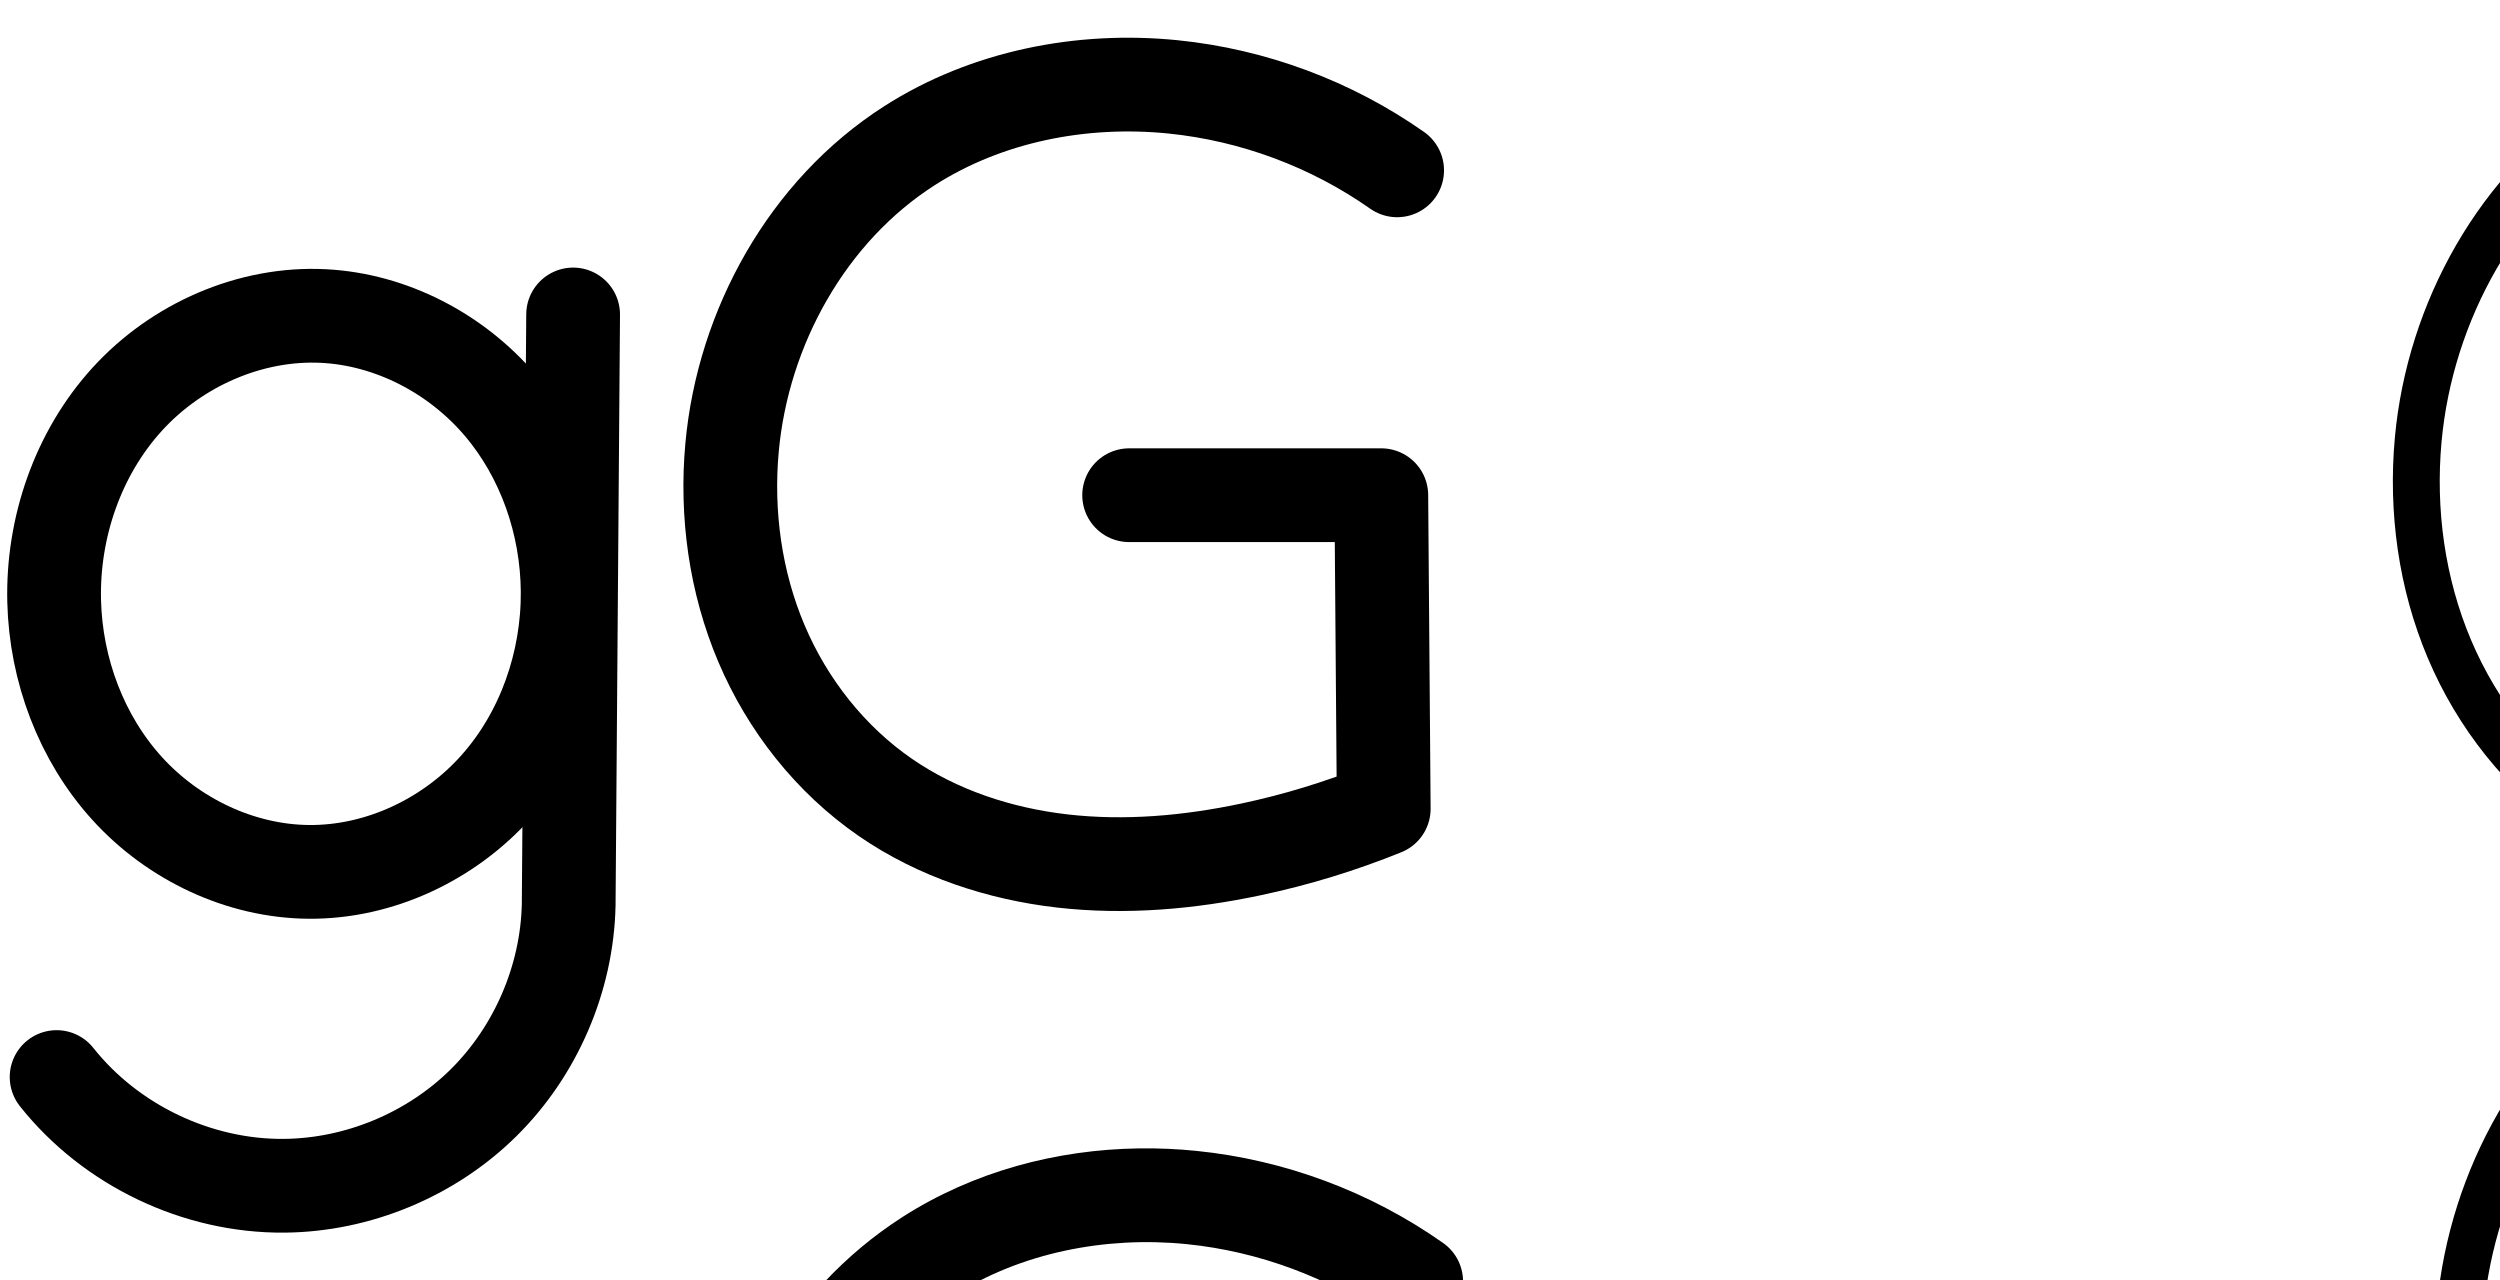
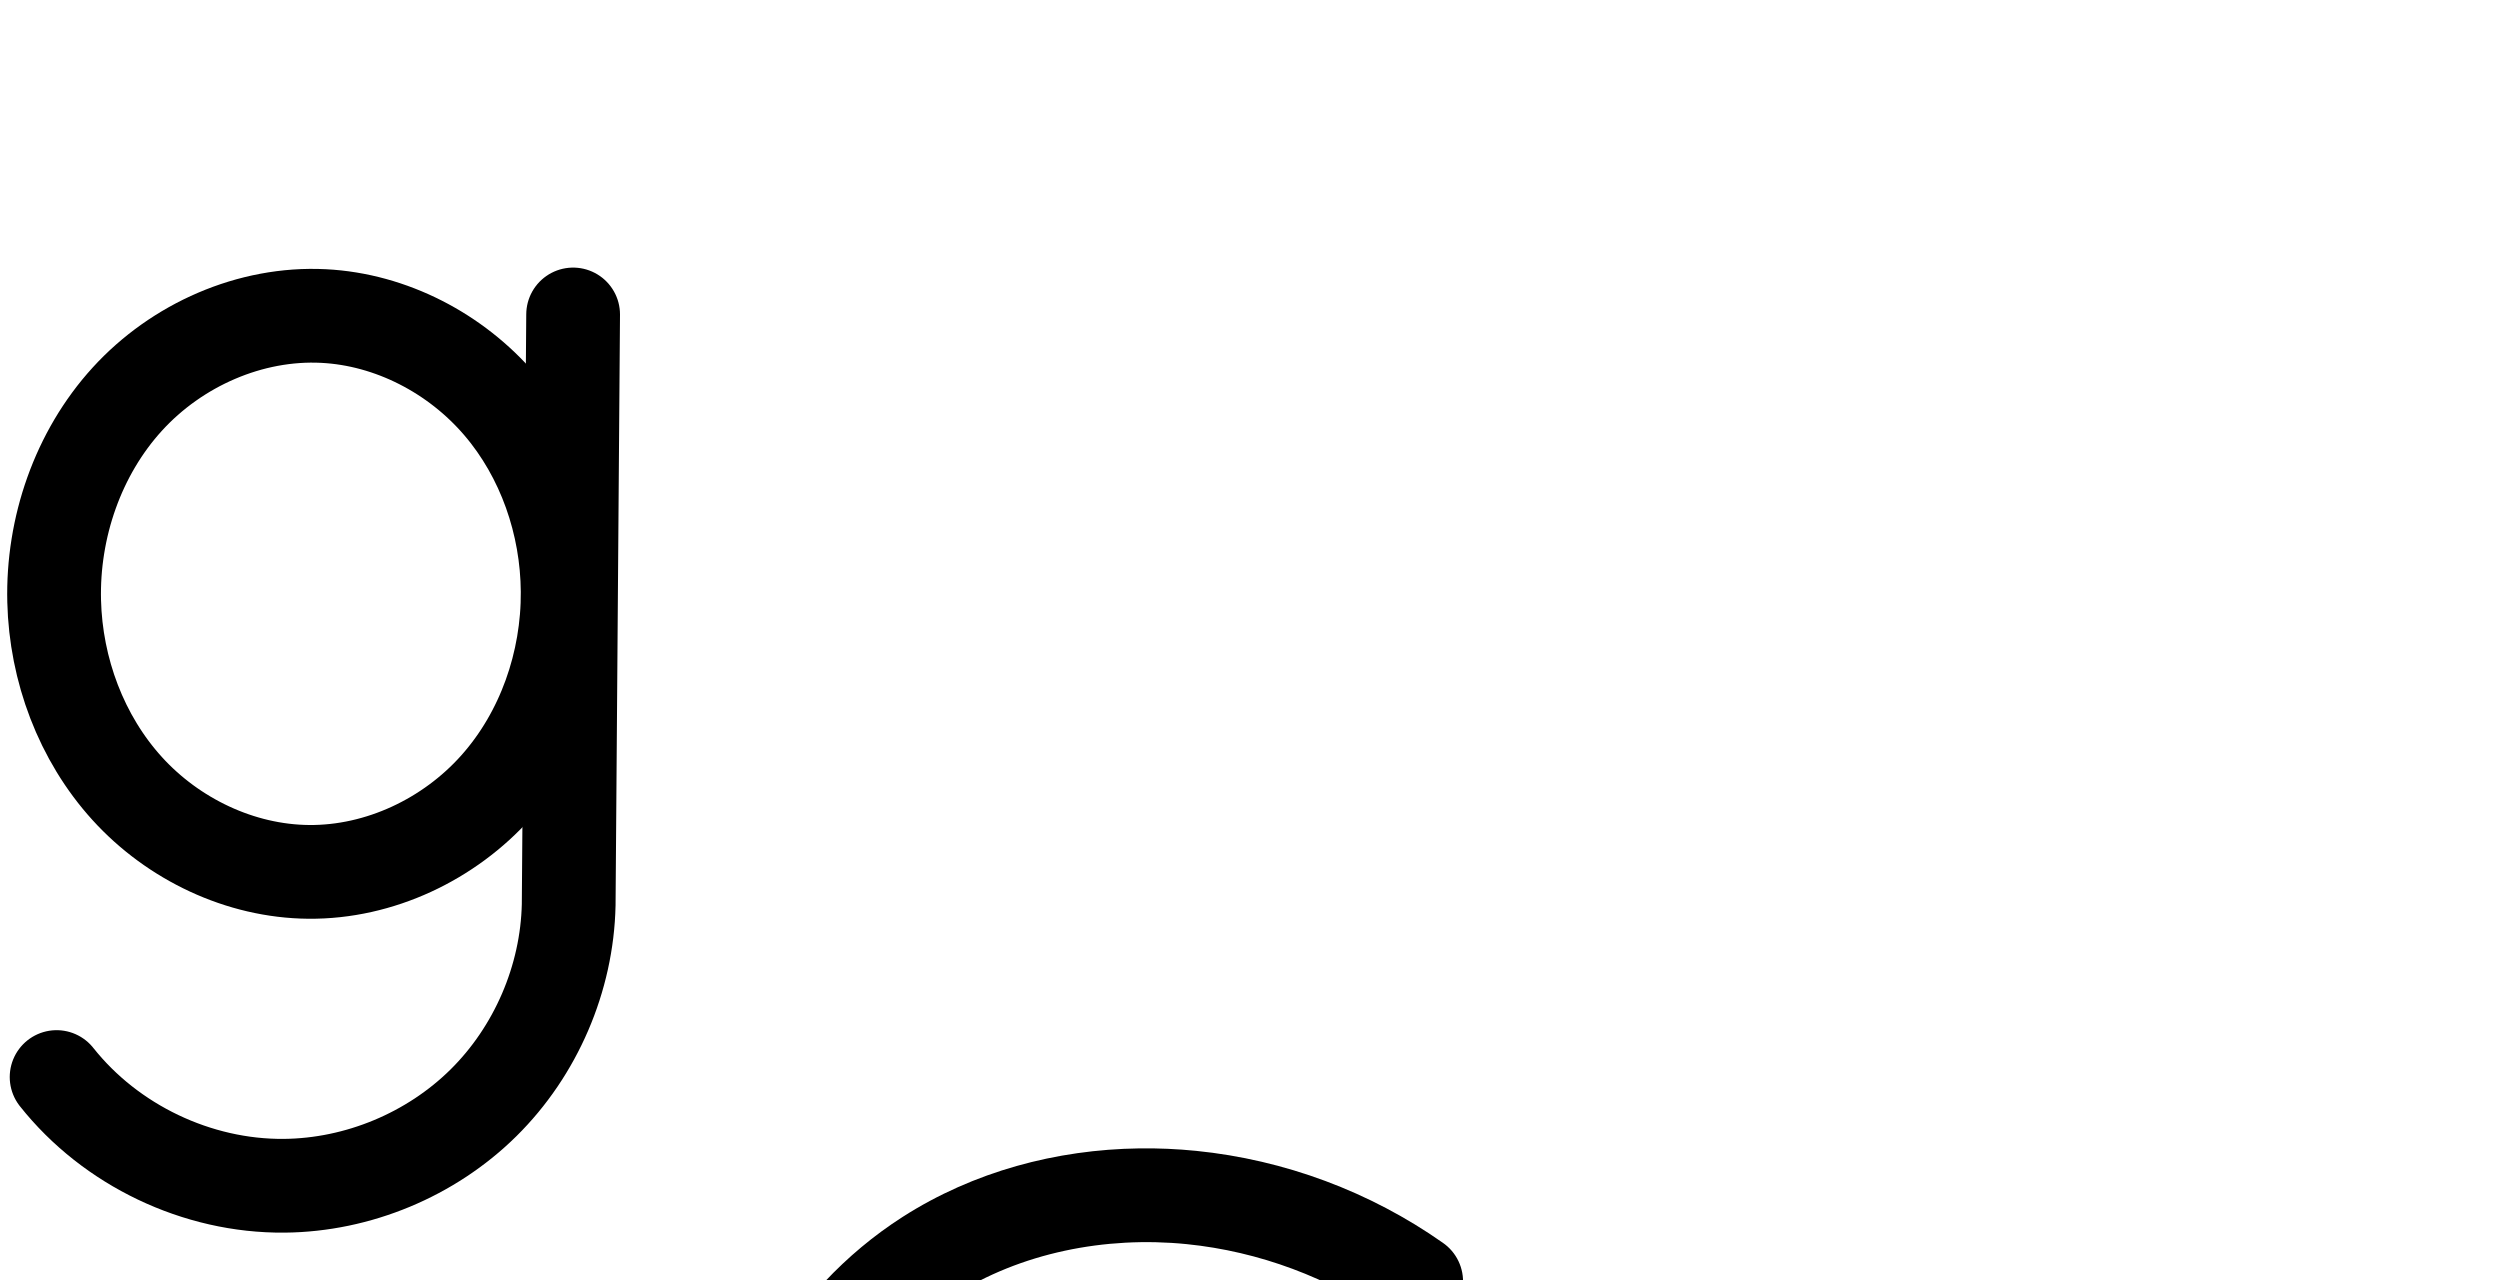
<svg xmlns="http://www.w3.org/2000/svg" version="1.1" id="svg2992" height="2048" width="4000">
  <defs id="defs5498">
    </defs>
  <g transform="translate(5944.954,1347.694)" id="layer1">
    <g id="layer1-6" transform="translate(-14814.53,16.04333)">
      <path style="fill:none;fill-rule:evenodd;stroke:#000000;stroke-width:150;stroke-linecap:round;stroke-linejoin:round;stroke-miterlimit:4;stroke-dasharray:none;stroke-opacity:1" d="m 8960.15,359.539 c 86.558,109.147 224.952,175.235 364.249,173.943 117.928,-1.094 234.744,-49.701 318.639,-132.586 83.895,-82.885 133.915,-199.102 136.438,-317.009 l 7.103,-944.473" id="path4275-3-1-9" />
      <path style="fill:none;fill-rule:evenodd;stroke:#000000;stroke-width:150;stroke-linecap:round;stroke-linejoin:round;stroke-miterlimit:4;stroke-dasharray:none;stroke-opacity:1" d="m 9387.361,-858.074 c -117.3,-5.969 -234.933,46.117 -314.069,132.907 -79.136,86.79 -119.948,205.891 -117.062,323.307 2.693,109.562 43.215,218.768 116.931,299.867 73.716,81.099 180.843,132.326 290.434,133.264 113.279,0.969 224.702,-51.96 300.073,-136.531 75.371,-84.571 114.938,-198.74 114.175,-312.02 -0.728,-108.187 -38.09,-216.702 -108.446,-298.891 -70.356,-82.189 -173.987,-136.405 -282.036,-141.903 z" id="path4275-3-0" />
      <path style="color:#000000;font-style:normal;font-variant:normal;font-weight:normal;font-stretch:normal;font-size:medium;line-height:normal;font-family:sans-serif;text-indent:0;text-align:start;text-decoration:none;text-decoration-line:none;text-decoration-style:solid;text-decoration-color:#000000;letter-spacing:normal;word-spacing:normal;text-transform:none;direction:ltr;block-progression:tb;writing-mode:lr-tb;baseline-shift:baseline;text-anchor:start;white-space:normal;clip-rule:nonzero;display:inline;overflow:visible;visibility:visible;opacity:1;isolation:auto;mix-blend-mode:normal;color-interpolation:sRGB;color-interpolation-filters:linearRGB;solid-color:#000000;solid-opacity:1;fill:#000000;fill-opacity:1;fill-rule:evenodd;stroke:none;stroke-width:150;stroke-linecap:round;stroke-linejoin:round;stroke-miterlimit:4;stroke-dasharray:none;stroke-dashoffset:0;stroke-opacity:1;color-rendering:auto;image-rendering:auto;shape-rendering:auto;text-rendering:auto;enable-background:accumulate" d="M 862.682 2187.426 A 75.007 75.007 0 0 0 788.242 2262.928 L 787.646 2342 C 705.066 2254.237 590.623 2197.348 467.832 2191.1 C 458.96 2190.648 450.106 2190.465 441.279 2190.543 C 308.876 2191.715 182.658 2251.727 94.531 2348.377 C 1.029 2450.923 -45.432 2588.035 -42.088 2724.061 C -38.971 2850.874 7.267 2976.757 94.322 3072.531 C 181.791 3168.759 307.071 3229.212 439.613 3230.346 C 569.562 3231.457 693.33 3175.393 782.066 3084.023 L 781.145 3206.557 C 778.999 3304.256 736.504 3402.94 666.988 3471.619 C 597.425 3540.344 498.145 3581.655 400.363 3582.562 C 285.246 3583.631 167.107 3527.214 95.574 3437.014 A 75.007 75.007 0 1 0 -21.953 3530.219 C 79.63 3658.312 238.279 3734.074 401.756 3732.557 C 539.831 3731.275 674.182 3675.37 772.41 3578.326 C 870.638 3481.282 928.164 3347.619 931.119 3209.57 A 75.007 75.007 0 0 0 931.135 3208.529 L 938.238 2264.055 A 75.007 75.007 0 0 0 862.682 2187.426 z M 447.152 2340.555 C 451.514 2340.569 455.866 2340.685 460.209 2340.906 C 545.698 2345.257 631.79 2389.752 689.082 2456.68 C 746.76 2524.058 778.892 2616.044 779.506 2707.303 C 780.149 2802.781 746.077 2899.644 684.338 2968.918 C 623.053 3037.683 530.395 3081.117 440.896 3080.352 C 354.257 3079.61 265.284 3037.608 205.32 2971.639 C 144.944 2905.215 110.136 2812.685 107.867 2720.375 C 105.438 2621.568 140.604 2520.477 205.373 2449.443 C 265.626 2383.363 355.459 2341.646 442.787 2340.574 C 444.243 2340.556 445.699 2340.55 447.152 2340.555 z " transform="translate(8869.576,-1363.737)" id="path4275-3-1-9-8" />
-       <path style="fill:none;fill-rule:evenodd;stroke:#000000;stroke-width:75;stroke-linecap:round;stroke-linejoin:round;stroke-miterlimit:4;stroke-dasharray:none;stroke-opacity:1" d="m 7926.728,380.721 c 94.252,118.336 244.561,189.921 395.838,188.52 125.013,-1.158 248.932,-51.261 339.62,-137.315 90.688,-86.054 147.215,-207.177 154.923,-331.958 l 7.719,-981.625" id="path4275-3-1-9-0" />
-       <path style="fill:none;fill-rule:evenodd;stroke:#000000;stroke-width:75;stroke-linecap:round;stroke-linejoin:round;stroke-miterlimit:4;stroke-dasharray:none;stroke-opacity:1" d="m 8390.987,-878.935 c -127.291,-6.473 -254.997,49.794 -341.056,143.809 -86.059,94.015 -130.604,223.221 -127.463,350.639 2.93,118.892 47.137,237.35 127.299,325.201 80.162,87.852 196.47,143.212 315.394,144.228 122.924,1.05 243.894,-56.142 325.86,-147.755 81.966,-91.613 125.147,-215.462 124.314,-338.387 -0.795,-117.391 -41.565,-235.097 -118.077,-324.133 -76.512,-89.035 -189.026,-147.64 -306.269,-153.602 z" id="path4275-3-0-1" />
-       <path style="color:#000000;font-style:normal;font-variant:normal;font-weight:normal;font-stretch:normal;font-size:medium;line-height:normal;font-family:sans-serif;text-indent:0;text-align:start;text-decoration:none;text-decoration-line:none;text-decoration-style:solid;text-decoration-color:#000000;letter-spacing:normal;word-spacing:normal;text-transform:none;direction:ltr;block-progression:tb;writing-mode:lr-tb;baseline-shift:baseline;text-anchor:start;white-space:normal;clip-rule:nonzero;display:inline;overflow:visible;visibility:visible;opacity:1;isolation:auto;mix-blend-mode:normal;color-interpolation:sRGB;color-interpolation-filters:linearRGB;solid-color:#000000;solid-opacity:1;fill:#000000;fill-opacity:1;fill-rule:evenodd;stroke:none;stroke-width:75;stroke-linecap:round;stroke-linejoin:round;stroke-miterlimit:4;stroke-dasharray:none;stroke-dashoffset:0;stroke-opacity:1;color-rendering:auto;image-rendering:auto;shape-rendering:auto;text-rendering:auto;enable-background:accumulate" d="M -581.012 2136.775 A 37.504 37.504 0 0 0 -618.244 2174.514 L -619.965 2393.367 C -636.841 2362.616 -656.831 2333.511 -679.877 2306.693 C -762.932 2210.044 -884.206 2146.613 -1012.682 2140.08 C -1021.405 2139.637 -1030.119 2139.458 -1038.816 2139.539 C -1169.273 2140.755 -1295.643 2200.256 -1383.303 2296.019 C -1476.564 2397.903 -1523.965 2536.129 -1520.594 2672.902 C -1517.45 2800.468 -1470.356 2927.278 -1383.508 3022.457 C -1296.459 3117.855 -1171.086 3177.793 -1040.734 3178.906 C -905.97 3180.057 -775.627 3118.155 -686.607 3018.658 C -662.661 2991.894 -641.836 2962.706 -624.199 2931.768 L -625.953 3154.789 C -633.219 3269.568 -685.774 3382.027 -769.199 3461.189 C -852.787 3540.506 -968.131 3587.142 -1083.355 3588.209 C -1222.574 3589.499 -1362.773 3522.727 -1449.512 3413.824 A 37.504 37.504 0 1 0 -1508.178 3460.551 C -1406.413 3588.32 -1245.996 3664.718 -1082.66 3663.205 C -947.858 3661.956 -815.363 3608.386 -717.574 3515.594 C -619.785 3422.801 -559.348 3293.298 -551.037 3158.746 A 37.504 37.504 0 0 0 -550.967 3156.729 L -543.248 2175.104 A 37.504 37.504 0 0 0 -581.012 2136.775 z M -1032.678 2214.537 C -1027.278 2214.561 -1021.881 2214.708 -1016.49 2214.982 C -910.48 2220.373 -806.727 2274.152 -736.758 2355.574 C -666.602 2437.213 -628.476 2546.64 -627.738 2655.519 C -626.966 2769.493 -667.368 2884.674 -742.5 2968.648 C -817.412 3052.377 -929.01 3104.859 -1040.094 3103.91 C -1147.59 3102.992 -1254.83 3052.209 -1328.105 2971.904 C -1401.581 2891.381 -1442.901 2781.273 -1445.617 2671.055 C -1448.527 2552.994 -1406.839 2432.807 -1327.982 2346.66 C -1254.281 2266.145 -1146.082 2215.724 -1038.078 2214.555 C -1036.278 2214.535 -1034.477 2214.529 -1032.678 2214.537 z " transform="translate(8869.576,-1363.737)" id="path4275-3-1-9-0-6" />
+       <path style="fill:none;fill-rule:evenodd;stroke:#000000;stroke-width:75;stroke-linecap:round;stroke-linejoin:round;stroke-miterlimit:4;stroke-dasharray:none;stroke-opacity:1" d="m 5594.874,1006.489 c 97.513,122.286 252.925,196.231 409.324,194.756 129.192,-1.218 257.246,-52.97 351.008,-141.856 93.762,-88.886 152.273,-213.996 160.383,-342.939 l 7.982,-1014.094" id="path4275-3-1-9-0" />
+       <path style="fill:none;fill-rule:evenodd;stroke:#000000;stroke-width:75;stroke-linecap:round;stroke-linejoin:round;stroke-miterlimit:4;stroke-dasharray:none;stroke-opacity:1" d="m 6093.766,-300.854 c -125.936,-6.403 -252.297,49.198 -337.488,142.168 -85.191,92.97 -129.329,220.79 -126.219,346.851 2.901,117.626 46.699,234.809 126.051,321.685 79.353,86.876 194.437,141.586 312.094,142.591 121.614,1.038 241.311,-55.48 322.45,-146.076 81.139,-90.595 123.924,-213.114 123.099,-334.729 -0.788,-116.139 -41.184,-232.578 -116.924,-320.625 -75.74,-88.047 -187.071,-145.968 -303.063,-151.865 z" id="path4275-3-0-1" />
+       <path style="color:#000000;font-style:normal;font-variant:normal;font-weight:normal;font-stretch:normal;font-size:medium;line-height:normal;font-family:sans-serif;text-indent:0;text-align:start;text-decoration:none;text-decoration-line:none;text-decoration-style:solid;text-decoration-color:#000000;letter-spacing:normal;word-spacing:normal;text-transform:none;direction:ltr;block-progression:tb;writing-mode:lr-tb;baseline-shift:baseline;text-anchor:start;white-space:normal;clip-rule:nonzero;display:inline;overflow:visible;visibility:visible;opacity:1;isolation:auto;mix-blend-mode:normal;color-interpolation:sRGB;color-interpolation-filters:linearRGB;solid-color:#000000;solid-opacity:1;fill:#000000;fill-opacity:1;fill-rule:evenodd;stroke:none;stroke-width:75;stroke-linecap:round;stroke-linejoin:round;stroke-miterlimit:4;stroke-dasharray:none;stroke-dashoffset:0;stroke-opacity:1;color-rendering:auto;image-rendering:auto;shape-rendering:auto;text-rendering:auto;enable-background:accumulate" d="M -3198.805 2791.193 C -3200.96 2791.181 -3203.115 2791.185 -3205.268 2791.205 C -3334.445 2792.401 -3459.58 2851.248 -3546.428 2946.027 C -3638.826 3046.863 -3685.829 3183.706 -3682.488 3319.137 C -3679.373 3445.449 -3632.68 3570.987 -3546.637 3665.188 C -3460.395 3759.605 -3336.246 3818.885 -3207.174 3819.986 C -3073.733 3821.126 -2944.667 3759.906 -2856.471 3661.432 C -2832.841 3635.048 -2812.275 3606.285 -2794.842 3575.797 L -2796.959 3844.846 C -2804.626 3963.783 -2859.158 4080.225 -2945.652 4162.221 C -3032.317 4244.378 -3151.802 4292.669 -3271.215 4293.795 C -3415.56 4295.157 -3560.867 4226.018 -3650.865 4113.156 A 37.504 37.504 0 1 0 -3709.504 4159.916 C -3604.476 4291.626 -3438.959 4370.38 -3270.508 4368.791 C -3131.537 4367.48 -2994.914 4312.265 -2894.055 4216.65 C -2793.195 4121.036 -2730.769 3987.555 -2722.045 3848.852 A 37.504 37.504 0 0 0 -2721.973 3846.793 L -2713.99 2832.697 A 37.504 37.504 0 0 0 -2751.754 2794.369 A 37.504 37.504 0 0 0 -2788.988 2832.107 L -2790.641 3042.027 C -2807.322 3011.723 -2827.061 2983.039 -2849.801 2956.604 C -2932.086 2860.948 -3052.177 2798.21 -3179.389 2791.742 C -3185.867 2791.413 -3192.34 2791.23 -3198.805 2791.193 z M -3199.195 2866.203 C -3193.859 2866.227 -3188.526 2866.374 -3183.197 2866.644 C -3078.426 2871.972 -2975.853 2925.076 -2906.658 3005.514 C -2837.278 3086.167 -2799.535 3194.323 -2798.805 3301.938 C -2798.04 3414.588 -2838.038 3528.436 -2912.338 3611.394 C -2986.42 3694.11 -3096.748 3745.927 -3206.535 3744.99 C -3312.777 3744.083 -3418.796 3693.941 -3491.26 3614.607 C -3563.921 3535.057 -3604.825 3426.228 -3607.512 3317.289 C -3610.39 3200.598 -3569.116 3081.8 -3491.133 2996.695 C -3418.248 2917.155 -3311.282 2867.371 -3204.533 2866.221 C -3202.754 2866.202 -3200.974 2866.195 -3199.195 2866.203 z " transform="translate(8869.576,-1363.737)" id="path4275-3-1-9-0-2" />
    </g>
-     <path style="fill:none;fill-rule:evenodd;stroke:#000000;stroke-width:150;stroke-linecap:round;stroke-linejoin:round;stroke-miterlimit:4;stroke-dasharray:none;stroke-opacity:1" d="m -3709.532,-1075.152 c -105.528,-74.135 -230.312,-120.606 -358.625,-133.557 -146.066,-14.743 -298.193,15.066 -421.819,94.246 -162.645,104.171 -266.022,290.1 -283.652,482.439 -9.757,106.449 5.264,215.543 46.988,313.959 41.724,98.416 110.461,185.775 198.507,246.394 83.368,57.398 182.397,90.04 282.957,101.553 100.56,11.513 202.743,2.463 301.758,-18.531 72.536,-15.379 143.716,-37.149 212.446,-64.974 l -3.898,-501.741 -403.453,0" id="path4172" />
+     <path style="fill:none;fill-rule:evenodd;stroke:#000000;stroke-width:150;stroke-linecap:round;stroke-linejoin:round;stroke-miterlimit:4;stroke-dasharray:none;stroke-opacity:1" d="m -9952.838,-468.578 c -104.403,-73.363 -227.868,-119.352 -354.825,-132.167 -144.52,-14.588 -295.036,14.915 -417.347,93.265 -160.936,103.093 -263.202,287.09 -280.646,477.417 -9.654,105.337 5.202,213.291 46.481,310.683 41.28,97.392 109.289,183.846 196.412,243.836 82.482,56.795 180.46,89.096 279.955,100.49 99.494,11.394 200.596,2.441 298.562,-18.333 71.768,-15.219 142.195,-36.761 210.195,-64.297 l -3.857,-496.517 -399.178,0" id="path4172" />
    <path style="color:#000000;font-style:normal;font-variant:normal;font-weight:normal;font-stretch:normal;font-size:medium;line-height:normal;font-family:sans-serif;text-indent:0;text-align:start;text-decoration:none;text-decoration-line:none;text-decoration-style:solid;text-decoration-color:#000000;letter-spacing:normal;word-spacing:normal;text-transform:none;direction:ltr;block-progression:tb;writing-mode:lr-tb;baseline-shift:baseline;text-anchor:start;white-space:normal;clip-rule:nonzero;display:inline;overflow:visible;visibility:visible;opacity:1;isolation:auto;mix-blend-mode:normal;color-interpolation:sRGB;color-interpolation-filters:linearRGB;solid-color:#000000;solid-opacity:1;fill:#000000;fill-opacity:1;fill-rule:evenodd;stroke:none;stroke-width:150;stroke-linecap:round;stroke-linejoin:round;stroke-miterlimit:4;stroke-dasharray:none;stroke-dashoffset:0;stroke-opacity:1;color-rendering:auto;image-rendering:auto;shape-rendering:auto;text-rendering:auto;enable-background:accumulate" d="m -4122.254,489.723 c -132.238,1.837 -264.829,36.851 -378.545,109.684 -184.622,118.247 -298.227,324.248 -317.889,538.75 -10.821,118.055 5.651,239.28 52.625,350.078 47.053,110.985 124.277,209.53 225.027,278.894 95.278,65.598 206.009,101.589 316.957,114.291 110.677,12.671 220.864,2.583 325.844,-19.676 76.845,-16.293 152.222,-39.345 225.035,-68.822 a 75.007,75.007 0 0 0 46.853,-70.102 l -3.898,-501.742 a 75.007,75.007 0 0 0 -74.998,-74.416 l -403.453,0 a 75.007,75.007 0 1 0 0,150 l 329.033,0 2.916,375.174 c -49.836,17.75 -100.857,32.199 -152.6,43.17 -93.052,19.729 -187.229,27.741 -277.672,17.387 -90.172,-10.323 -177.498,-39.614 -248.957,-88.812 -75.342,-51.872 -135.59,-128.047 -171.986,-213.895 -36.475,-86.034 -50.045,-182.994 -41.352,-277.838 15.598,-170.175 108.747,-336.033 249.416,-426.129 107.294,-68.72 242.996,-95.989 373.836,-82.783 115.312,11.639 228.208,53.684 323.043,120.307 a 75.007,75.007 0 1 0 86.227,-122.74 c -116.221,-81.647 -252.892,-132.543 -394.207,-146.807 -30.242,-3.052 -60.739,-4.397 -91.256,-3.973 z" id="path4172-1" />
-     <path style="fill:none;fill-rule:evenodd;stroke:#000000;stroke-width:75;stroke-linecap:round;stroke-linejoin:round;stroke-miterlimit:4;stroke-dasharray:none;stroke-opacity:1" d="m -942.445,-1116.923 c -112.343,-79.101 -245.273,-128.691 -381.974,-142.497 -155.595,-15.714 -317.648,16.121 -449.282,100.555 -173.373,111.207 -283.334,309.618 -302.12,514.733 -10.399,113.538 5.544,229.895 49.96,334.901 44.416,105.006 117.644,198.257 211.518,262.961 88.772,61.187 194.243,96.008 301.355,108.302 107.113,12.294 215.963,2.664 321.428,-19.723 77.267,-16.401 153.084,-39.629 226.278,-69.323 l -4.152,-535.326 -429.721,0" id="path4172-6" />
-     <path style="color:#000000;font-style:normal;font-variant:normal;font-weight:normal;font-stretch:normal;font-size:medium;line-height:normal;font-family:sans-serif;text-indent:0;text-align:start;text-decoration:none;text-decoration-line:none;text-decoration-style:solid;text-decoration-color:#000000;letter-spacing:normal;word-spacing:normal;text-transform:none;direction:ltr;block-progression:tb;writing-mode:lr-tb;baseline-shift:baseline;text-anchor:start;white-space:normal;clip-rule:nonzero;display:inline;overflow:visible;visibility:visible;opacity:1;isolation:auto;mix-blend-mode:normal;color-interpolation:sRGB;color-interpolation-filters:linearRGB;solid-color:#000000;solid-opacity:1;fill:#000000;fill-opacity:1;fill-rule:evenodd;stroke:none;stroke-width:75;stroke-linecap:round;stroke-linejoin:round;stroke-miterlimit:4;stroke-dasharray:none;stroke-dashoffset:0;stroke-opacity:1;color-rendering:auto;image-rendering:auto;shape-rendering:auto;text-rendering:auto;enable-background:accumulate" d="m -1345.465,87.518 c -133.695,1.917 -267.4,37.437 -380.988,110.297 -184.37,118.261 -299.419,326.713 -319.217,542.877 -10.928,119.322 5.731,241.735 52.766,352.93 47.074,111.29 124.542,210.141 224.775,279.228 94.726,65.291 206.048,101.791 318.359,114.682 112.175,12.875 225.036,2.725 333.492,-20.297 79.427,-16.86 157.347,-40.731 232.588,-71.256 a 37.504,37.504 0 0 0 23.402,-35.039 l -4.152,-535.326 a 37.504,37.504 0 0 0 -37.498,-37.211 l -429.721,0 a 37.504,37.504 0 1 0 0,75 l 392.51,0 3.664,472.352 c -63.805,24.452 -129.529,43.928 -196.367,58.115 -102.476,21.752 -207.316,30.863 -309.365,19.15 -101.914,-11.697 -201.532,-44.839 -284.35,-101.922 -87.516,-60.321 -156.503,-147.971 -198.262,-246.693 -41.798,-98.817 -57.023,-209.119 -47.154,-316.873 17.774,-194.067 122.645,-382.434 285.022,-486.588 123.466,-79.195 277.3,-109.752 425.267,-94.809 130.187,13.148 257.165,60.516 364.154,135.848 a 37.504,37.504 0 1 0 43.178,-61.324 C -971.057,157.788 -1109.941,105.977 -1253.156,91.514 c -30.604,-3.091 -61.456,-4.438 -92.309,-3.996 z" id="path4172-6-7" />
+     <path style="fill:none;fill-rule:evenodd;stroke:#000000;stroke-width:75;stroke-linecap:round;stroke-linejoin:round;stroke-miterlimit:4;stroke-dasharray:none;stroke-opacity:1" d="m -14477.384,-501.957 c -110.381,-77.736 -240.998,-126.471 -375.321,-140.037 -152.886,-15.441 -312.119,15.847 -441.456,98.819 -170.366,109.293 -278.399,304.282 -296.858,505.848 -10.218,111.575 5.442,225.92 49.082,329.114 43.641,103.194 115.594,194.839 207.843,258.428 87.223,60.126 190.856,94.345 296.104,106.428 105.247,12.083 212.202,2.622 315.831,-19.378 75.922,-16.117 150.418,-38.944 222.337,-68.126 l -4.079,-526.086 -422.236,0" id="path4172-6" />
+     <path style="color:#000000;font-style:normal;font-variant:normal;font-weight:normal;font-stretch:normal;font-size:medium;line-height:normal;font-family:sans-serif;text-indent:0;text-align:start;text-decoration:none;text-decoration-line:none;text-decoration-style:solid;text-decoration-color:#000000;letter-spacing:normal;word-spacing:normal;text-transform:none;direction:ltr;block-progression:tb;writing-mode:lr-tb;baseline-shift:baseline;text-anchor:start;white-space:normal;clip-rule:nonzero;display:inline;overflow:visible;visibility:visible;opacity:1;isolation:auto;mix-blend-mode:normal;color-interpolation:sRGB;color-interpolation-filters:linearRGB;solid-color:#000000;solid-opacity:1;fill:#000000;fill-opacity:1;fill-rule:evenodd;stroke:none;stroke-width:75;stroke-linecap:round;stroke-linejoin:round;stroke-miterlimit:4;stroke-dasharray:none;stroke-dashoffset:0;stroke-opacity:1;color-rendering:auto;image-rendering:auto;shape-rendering:auto;text-rendering:auto;enable-background:accumulate" d="m -17615.436,4443.977 c -131.478,1.886 -262.97,36.824 -374.693,108.496 -181.363,116.348 -294.483,321.381 -313.953,533.992 -10.748,117.358 5.63,237.756 51.887,347.139 46.298,109.477 122.489,206.724 221.097,274.697 93.177,64.23 202.665,100.129 313.112,112.809 110.31,12.664 221.274,2.683 327.894,-19.951 78.083,-16.576 154.685,-40.048 228.651,-70.061 a 37.504,37.504 0 0 0 23.398,-35.039 l -4.08,-526.086 a 37.504,37.504 0 0 0 -37.498,-37.209 l -422.236,0 a 37.504,37.504 0 1 0 0,75 l 385.025,0 3.592,463.111 c -62.529,23.942 -126.933,43.014 -192.426,56.918 -100.638,21.364 -203.584,30.306 -303.768,18.805 -100.048,-11.486 -197.828,-44.026 -279.097,-100.047 -85.89,-59.206 -153.604,-145.25 -194.588,-242.16 -41.023,-97.005 -55.964,-205.293 -46.276,-311.086 17.448,-190.521 120.394,-375.467 279.762,-477.705 121.17,-77.733 272.182,-107.743 417.44,-93.072 127.807,12.908 252.469,59.421 357.496,133.387 a 37.504,37.504 0 1 0 43.185,-61.32 c -115.735,-81.507 -252.306,-132.463 -393.144,-146.688 -30.097,-3.04 -60.438,-4.365 -90.78,-3.93 z" id="path4172-6-4" />
  </g>
</svg>
